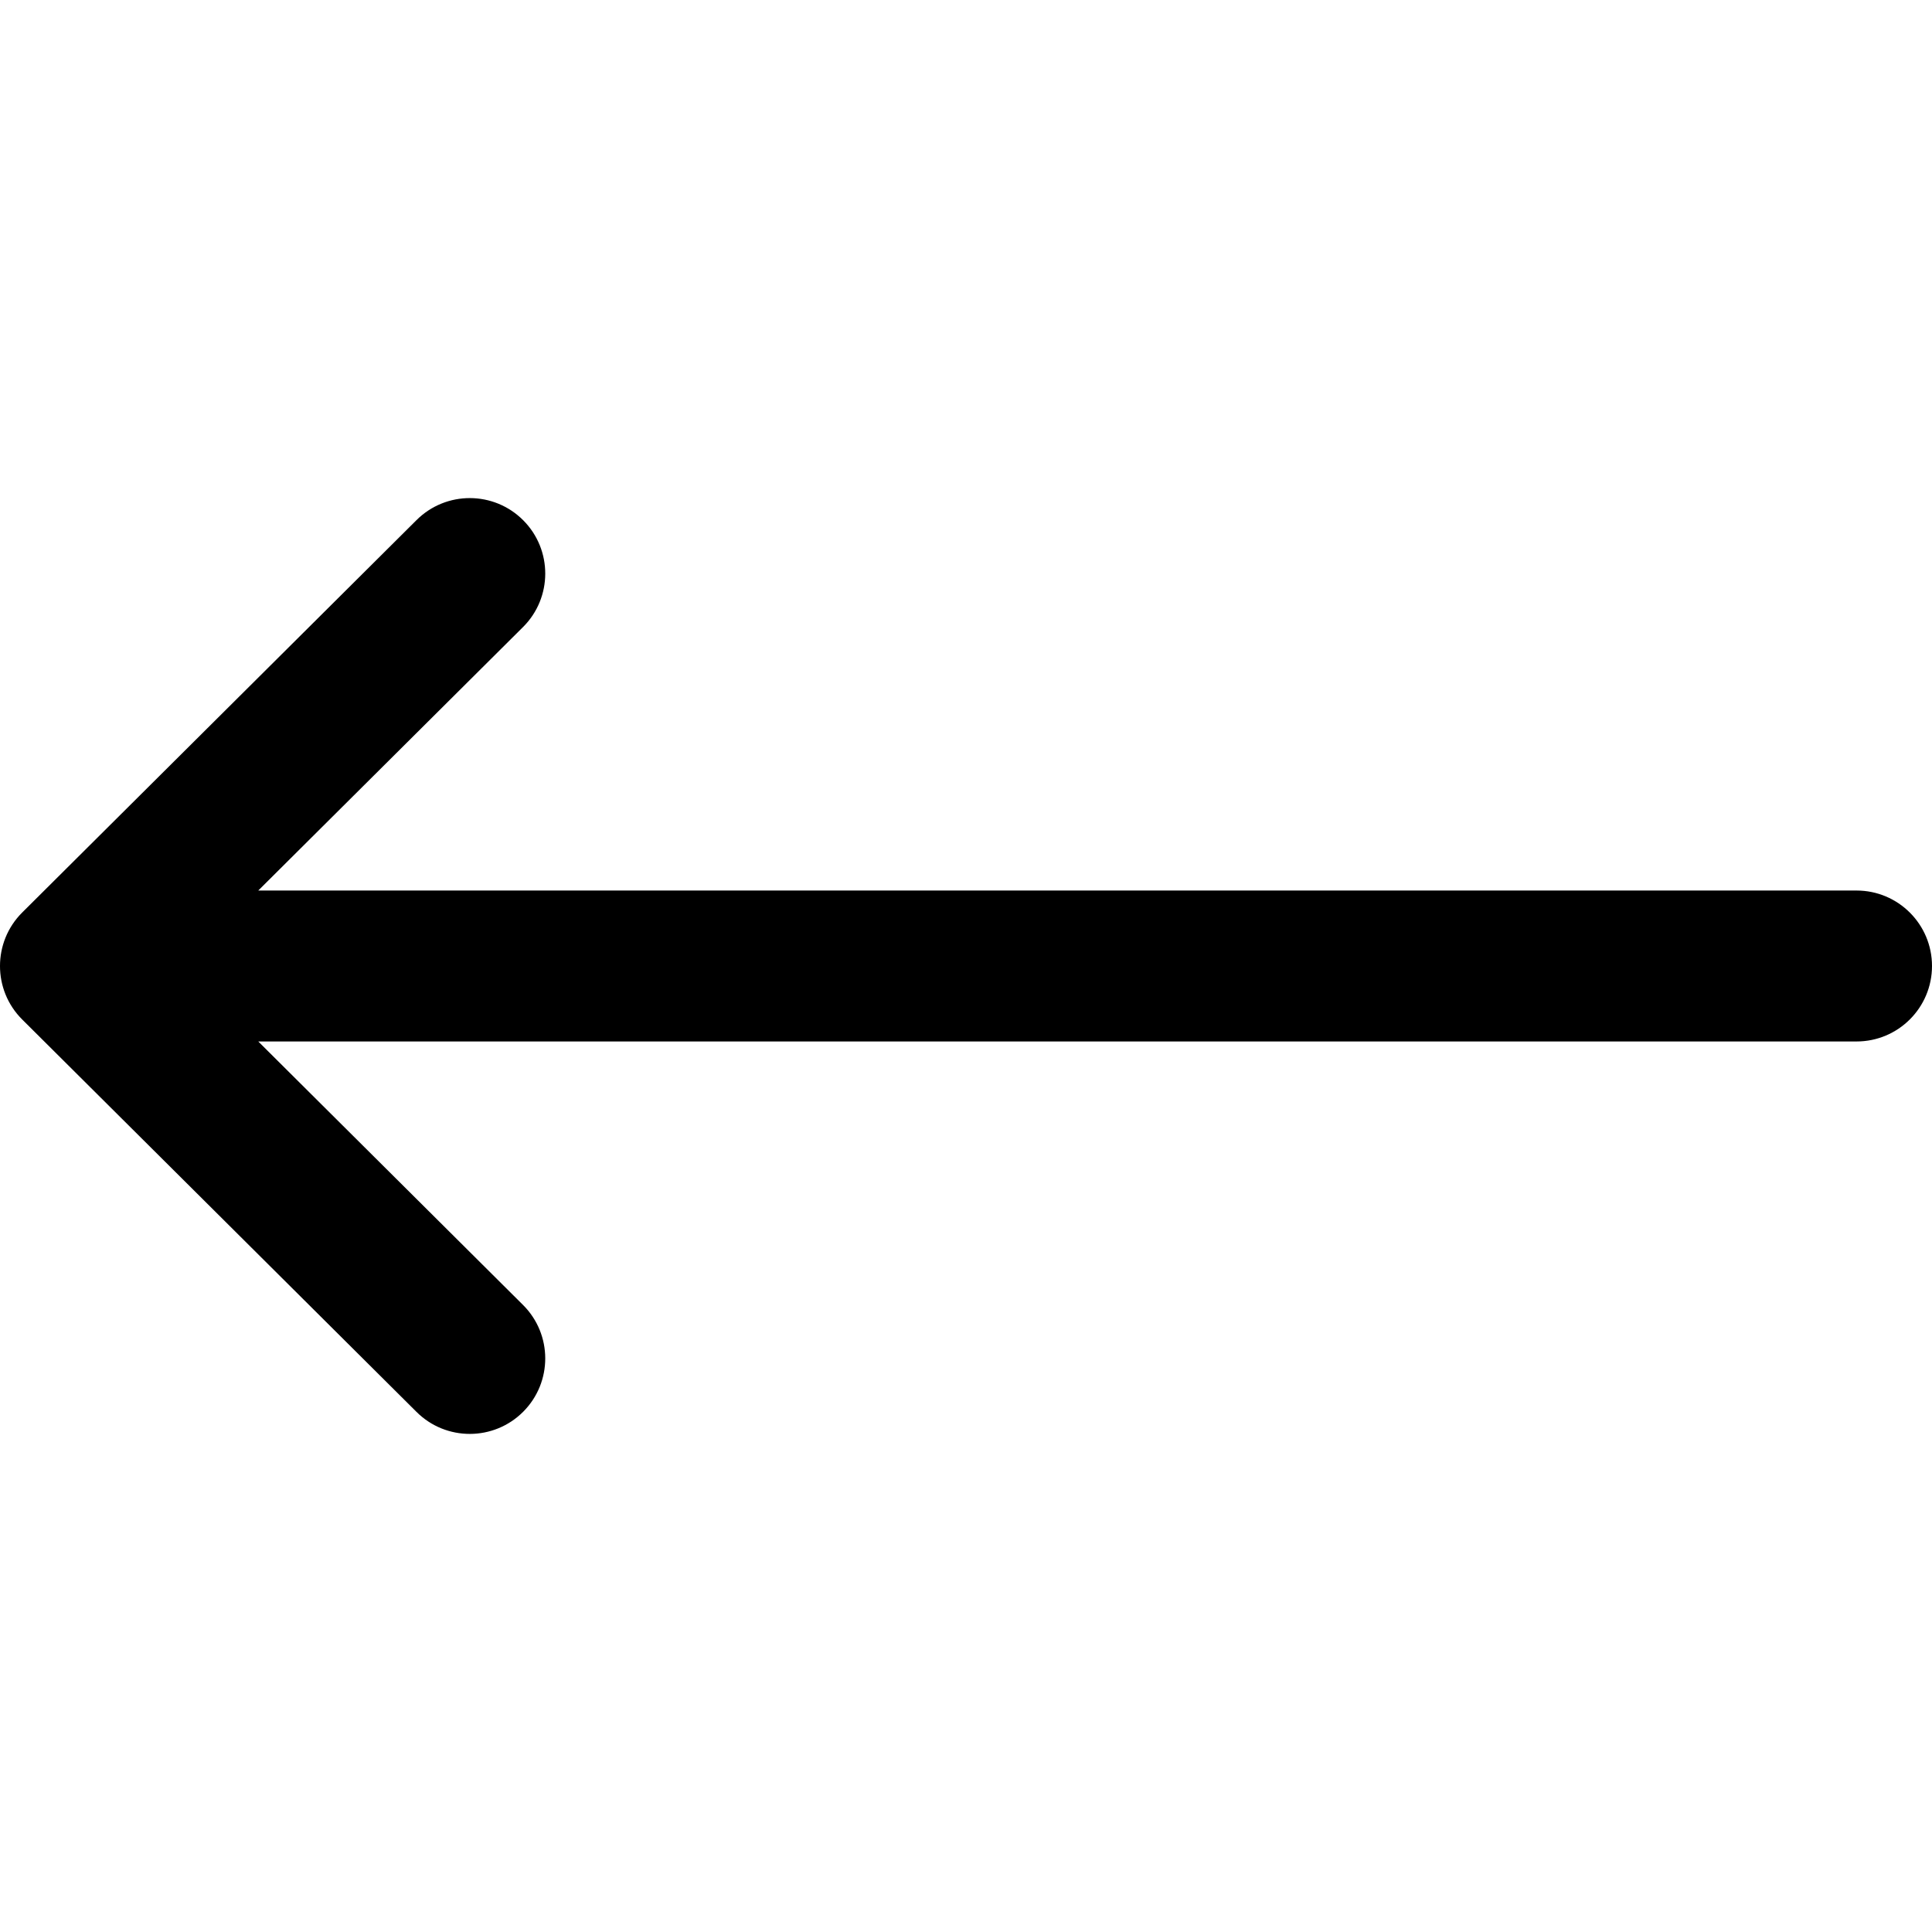
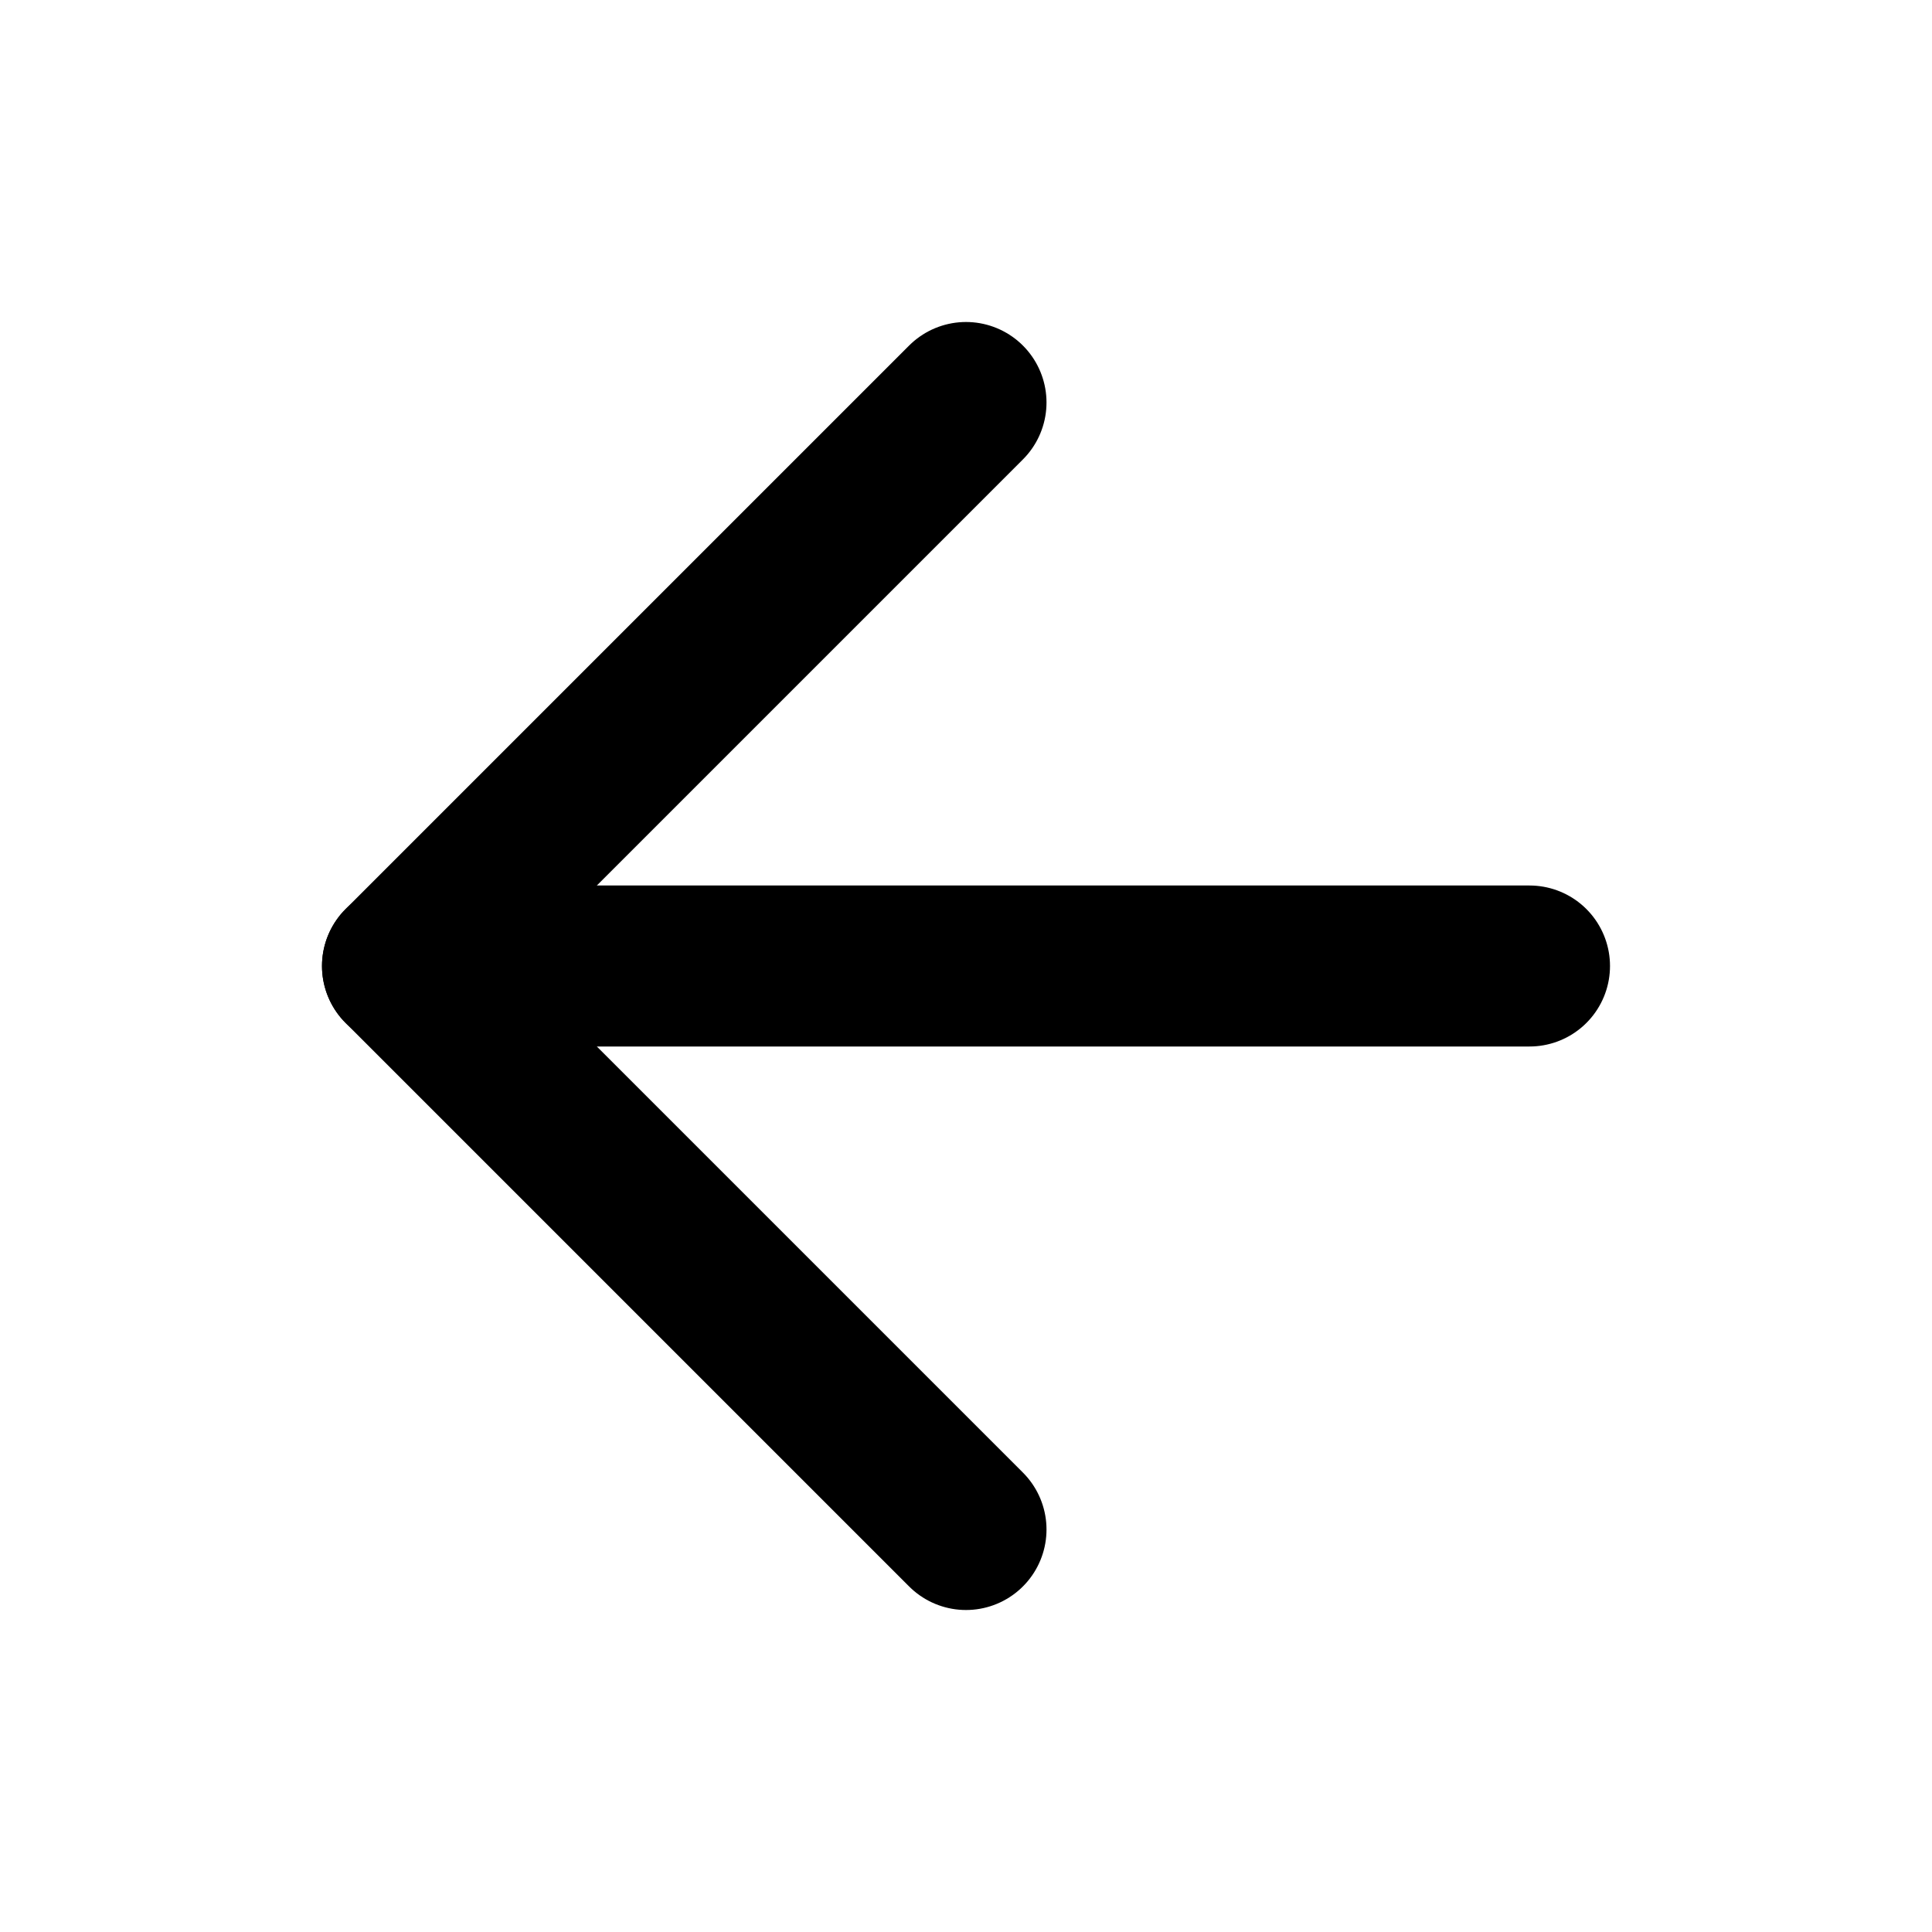
- <svg xmlns="http://www.w3.org/2000/svg" version="1.1" id="Capa_1" x="0px" y="0px" viewBox="0 0 512 512" style="enable-background:new 0 0 512 512;" xml:space="preserve">
-   <g>
-     <g>
-       <path d="M492,236H68.442l70.164-69.824c7.829-7.792,7.859-20.455,0.067-28.284c-7.792-7.83-20.456-7.859-28.285-0.068    l-104.504,104c-0.007,0.006-0.012,0.013-0.018,0.019c-7.809,7.792-7.834,20.496-0.002,28.314c0.007,0.006,0.012,0.013,0.018,0.019    l104.504,104c7.828,7.79,20.492,7.763,28.285-0.068c7.792-7.829,7.762-20.492-0.067-28.284L68.442,276H492    c11.046,0,20-8.954,20-20C512,244.954,503.046,236,492,236z" />
-     </g>
-   </g>
-   <g>
- </g>
-   <g>
- </g>
-   <g>
- </g>
-   <g>
- </g>
-   <g>
- </g>
-   <g>
- </g>
-   <g>
- </g>
-   <g>
- </g>
-   <g>
- </g>
-   <g>
- </g>
-   <g>
- </g>
-   <g>
- </g>
-   <g>
- </g>
-   <g>
- </g>
-   <g>
- </g>
+ <svg xmlns="http://www.w3.org/2000/svg" width="24" height="24" viewBox="0 0 24 24" fill="none" stroke="currentColor" stroke-width="2" stroke-linecap="round" stroke-linejoin="round" class="feather feather-arrow-left">
+   <line x1="19" y1="12" x2="5" y2="12" />
+   <polyline points="12 19 5 12 12 5" />
</svg>
